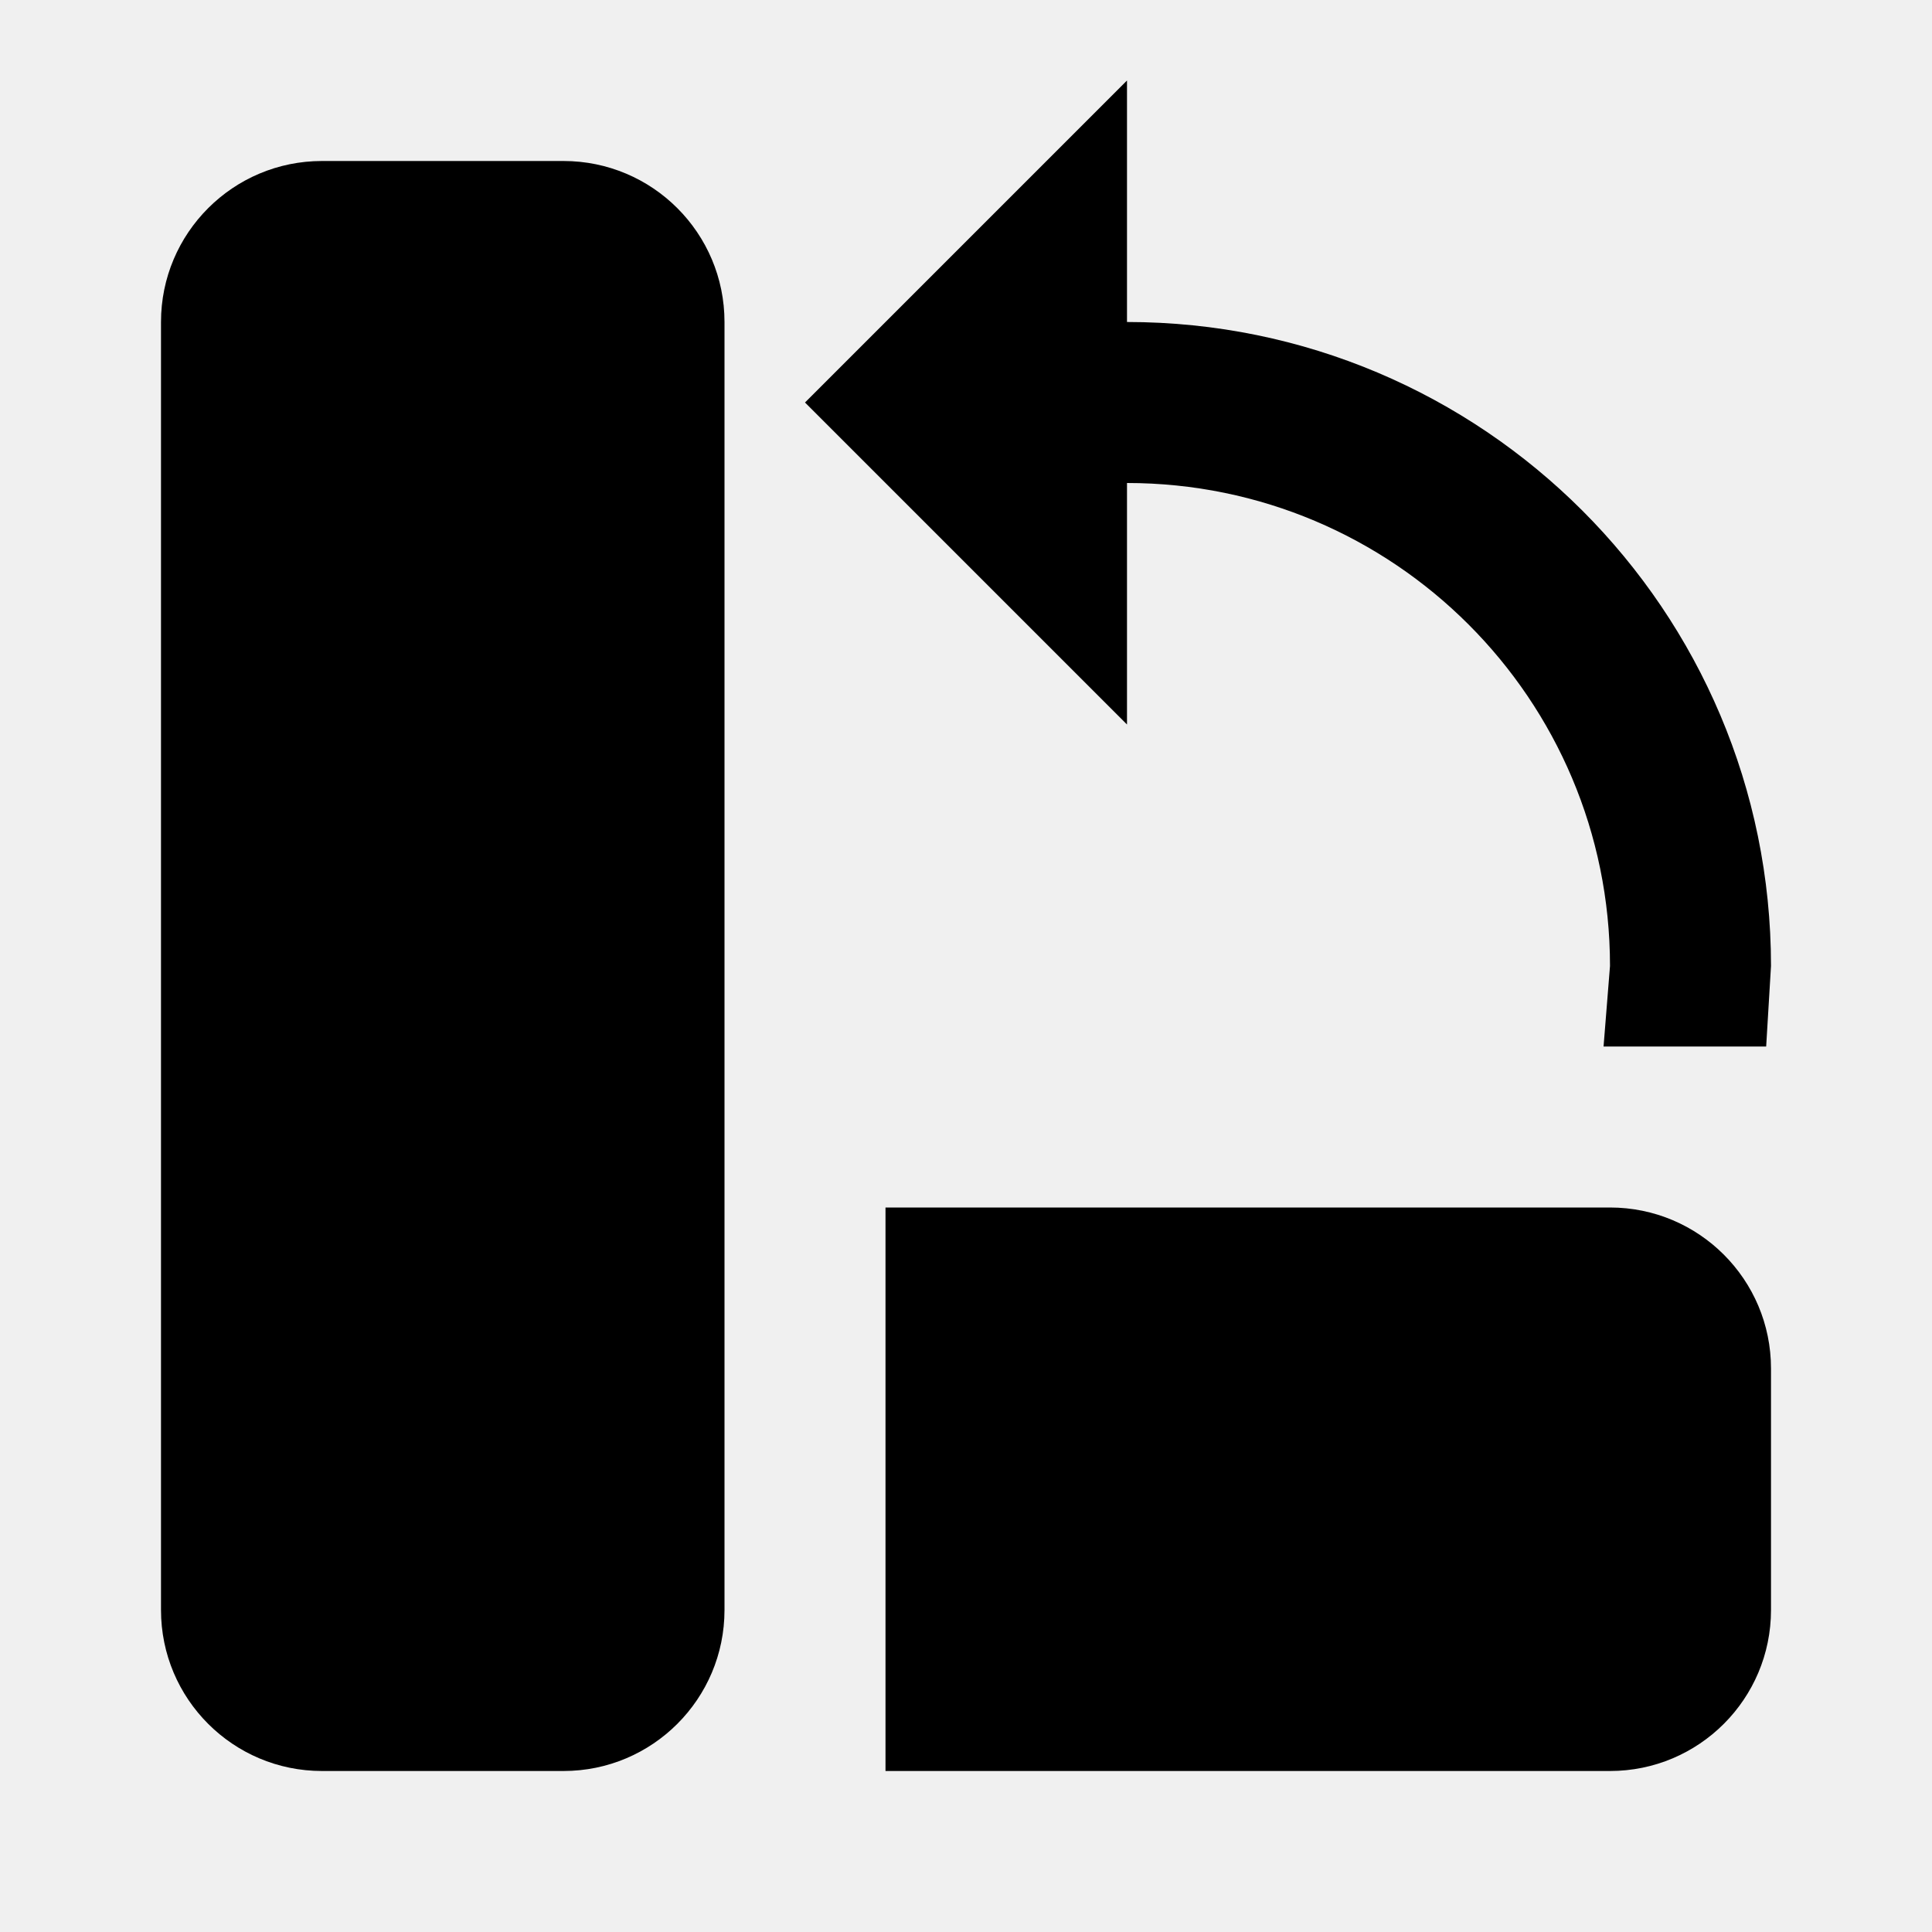
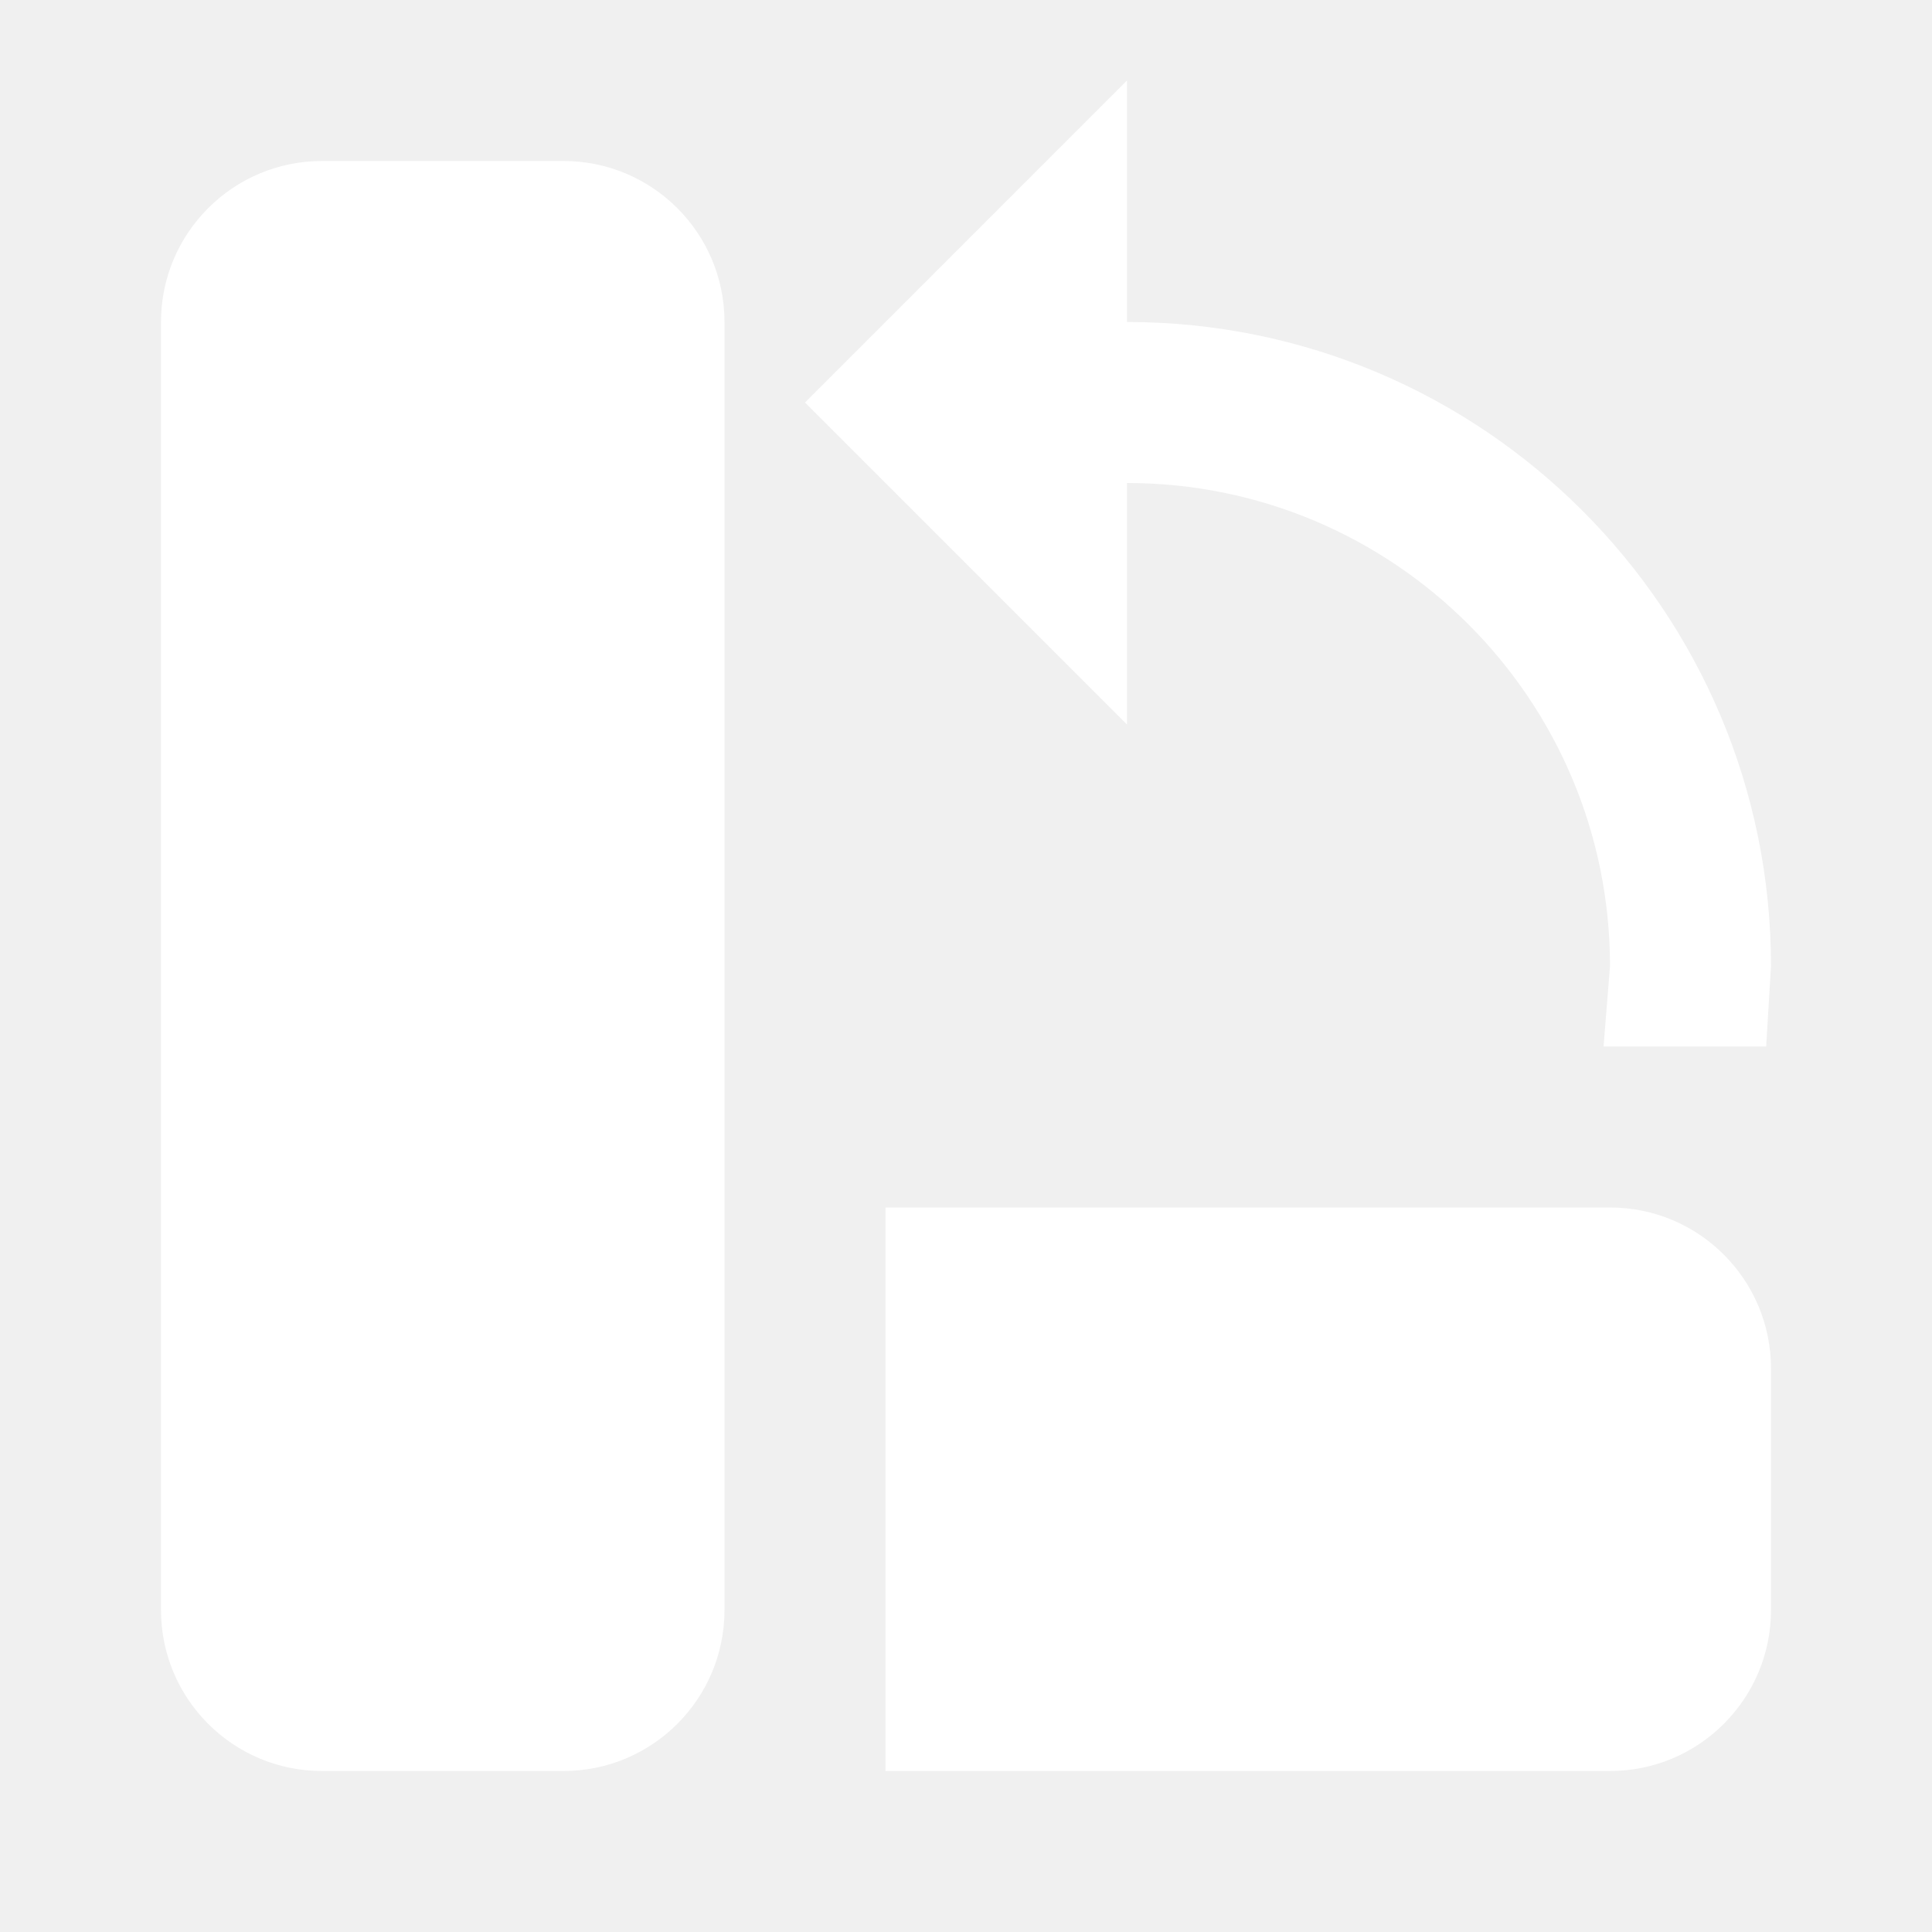
<svg xmlns="http://www.w3.org/2000/svg" width="24" height="24" viewBox="0 0 24 24">
-   <path fill="currentColor" d="M4 2h3a2 2 0 0 1 2 2v16a2 2 0 0 1-2 2H4a2 2 0 0 1-2-2V4a2 2 0 0 1 2-2m16 13a2 2 0 0 1 2 2v3a2 2 0 0 1-2 2h-9v-7zM14 4a8 8 0 0 1 8 8l-.06 1h-2.02l.08-1a6 6 0 0 0-6-6v3l-4-4l4-4z" />
+   <path fill="white" d="M4 2h3a2 2 0 0 1 2 2v16a2 2 0 0 1-2 2H4a2 2 0 0 1-2-2V4a2 2 0 0 1 2-2m16 13a2 2 0 0 1 2 2v3a2 2 0 0 1-2 2h-9v-7zM14 4a8 8 0 0 1 8 8l-.06 1h-2.02l.08-1a6 6 0 0 0-6-6v3l-4-4l4-4z" />
</svg>
